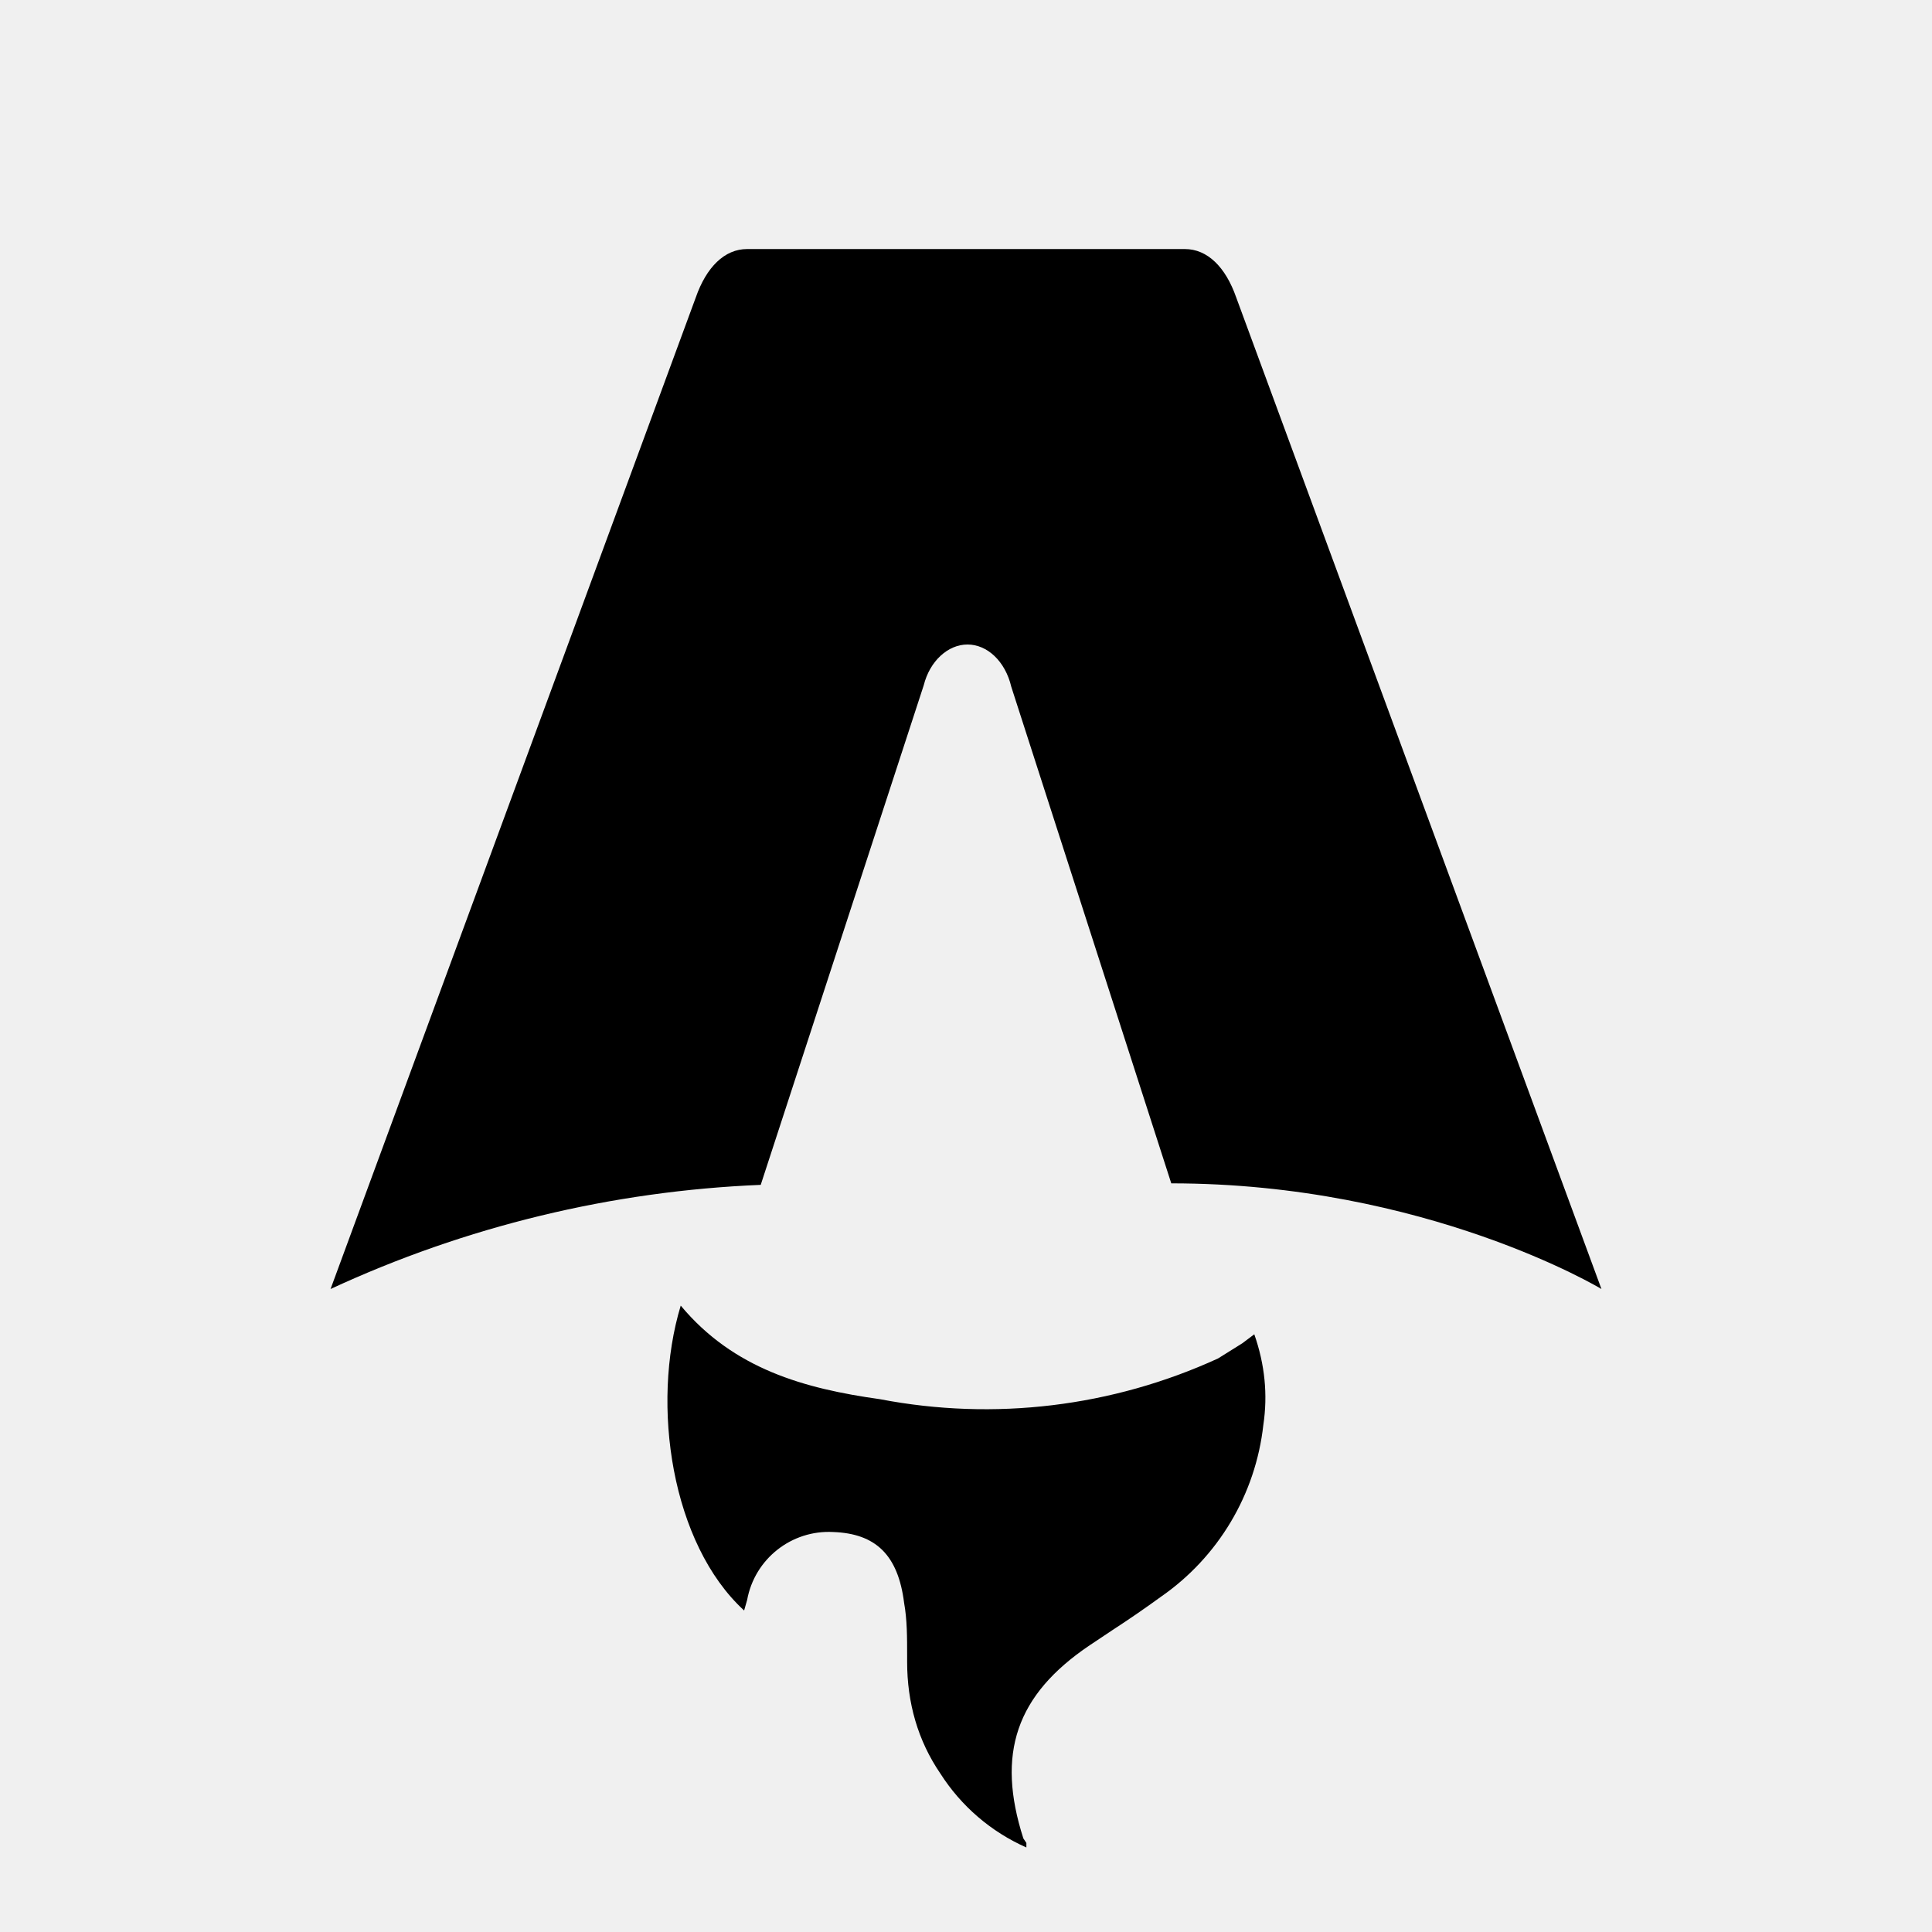
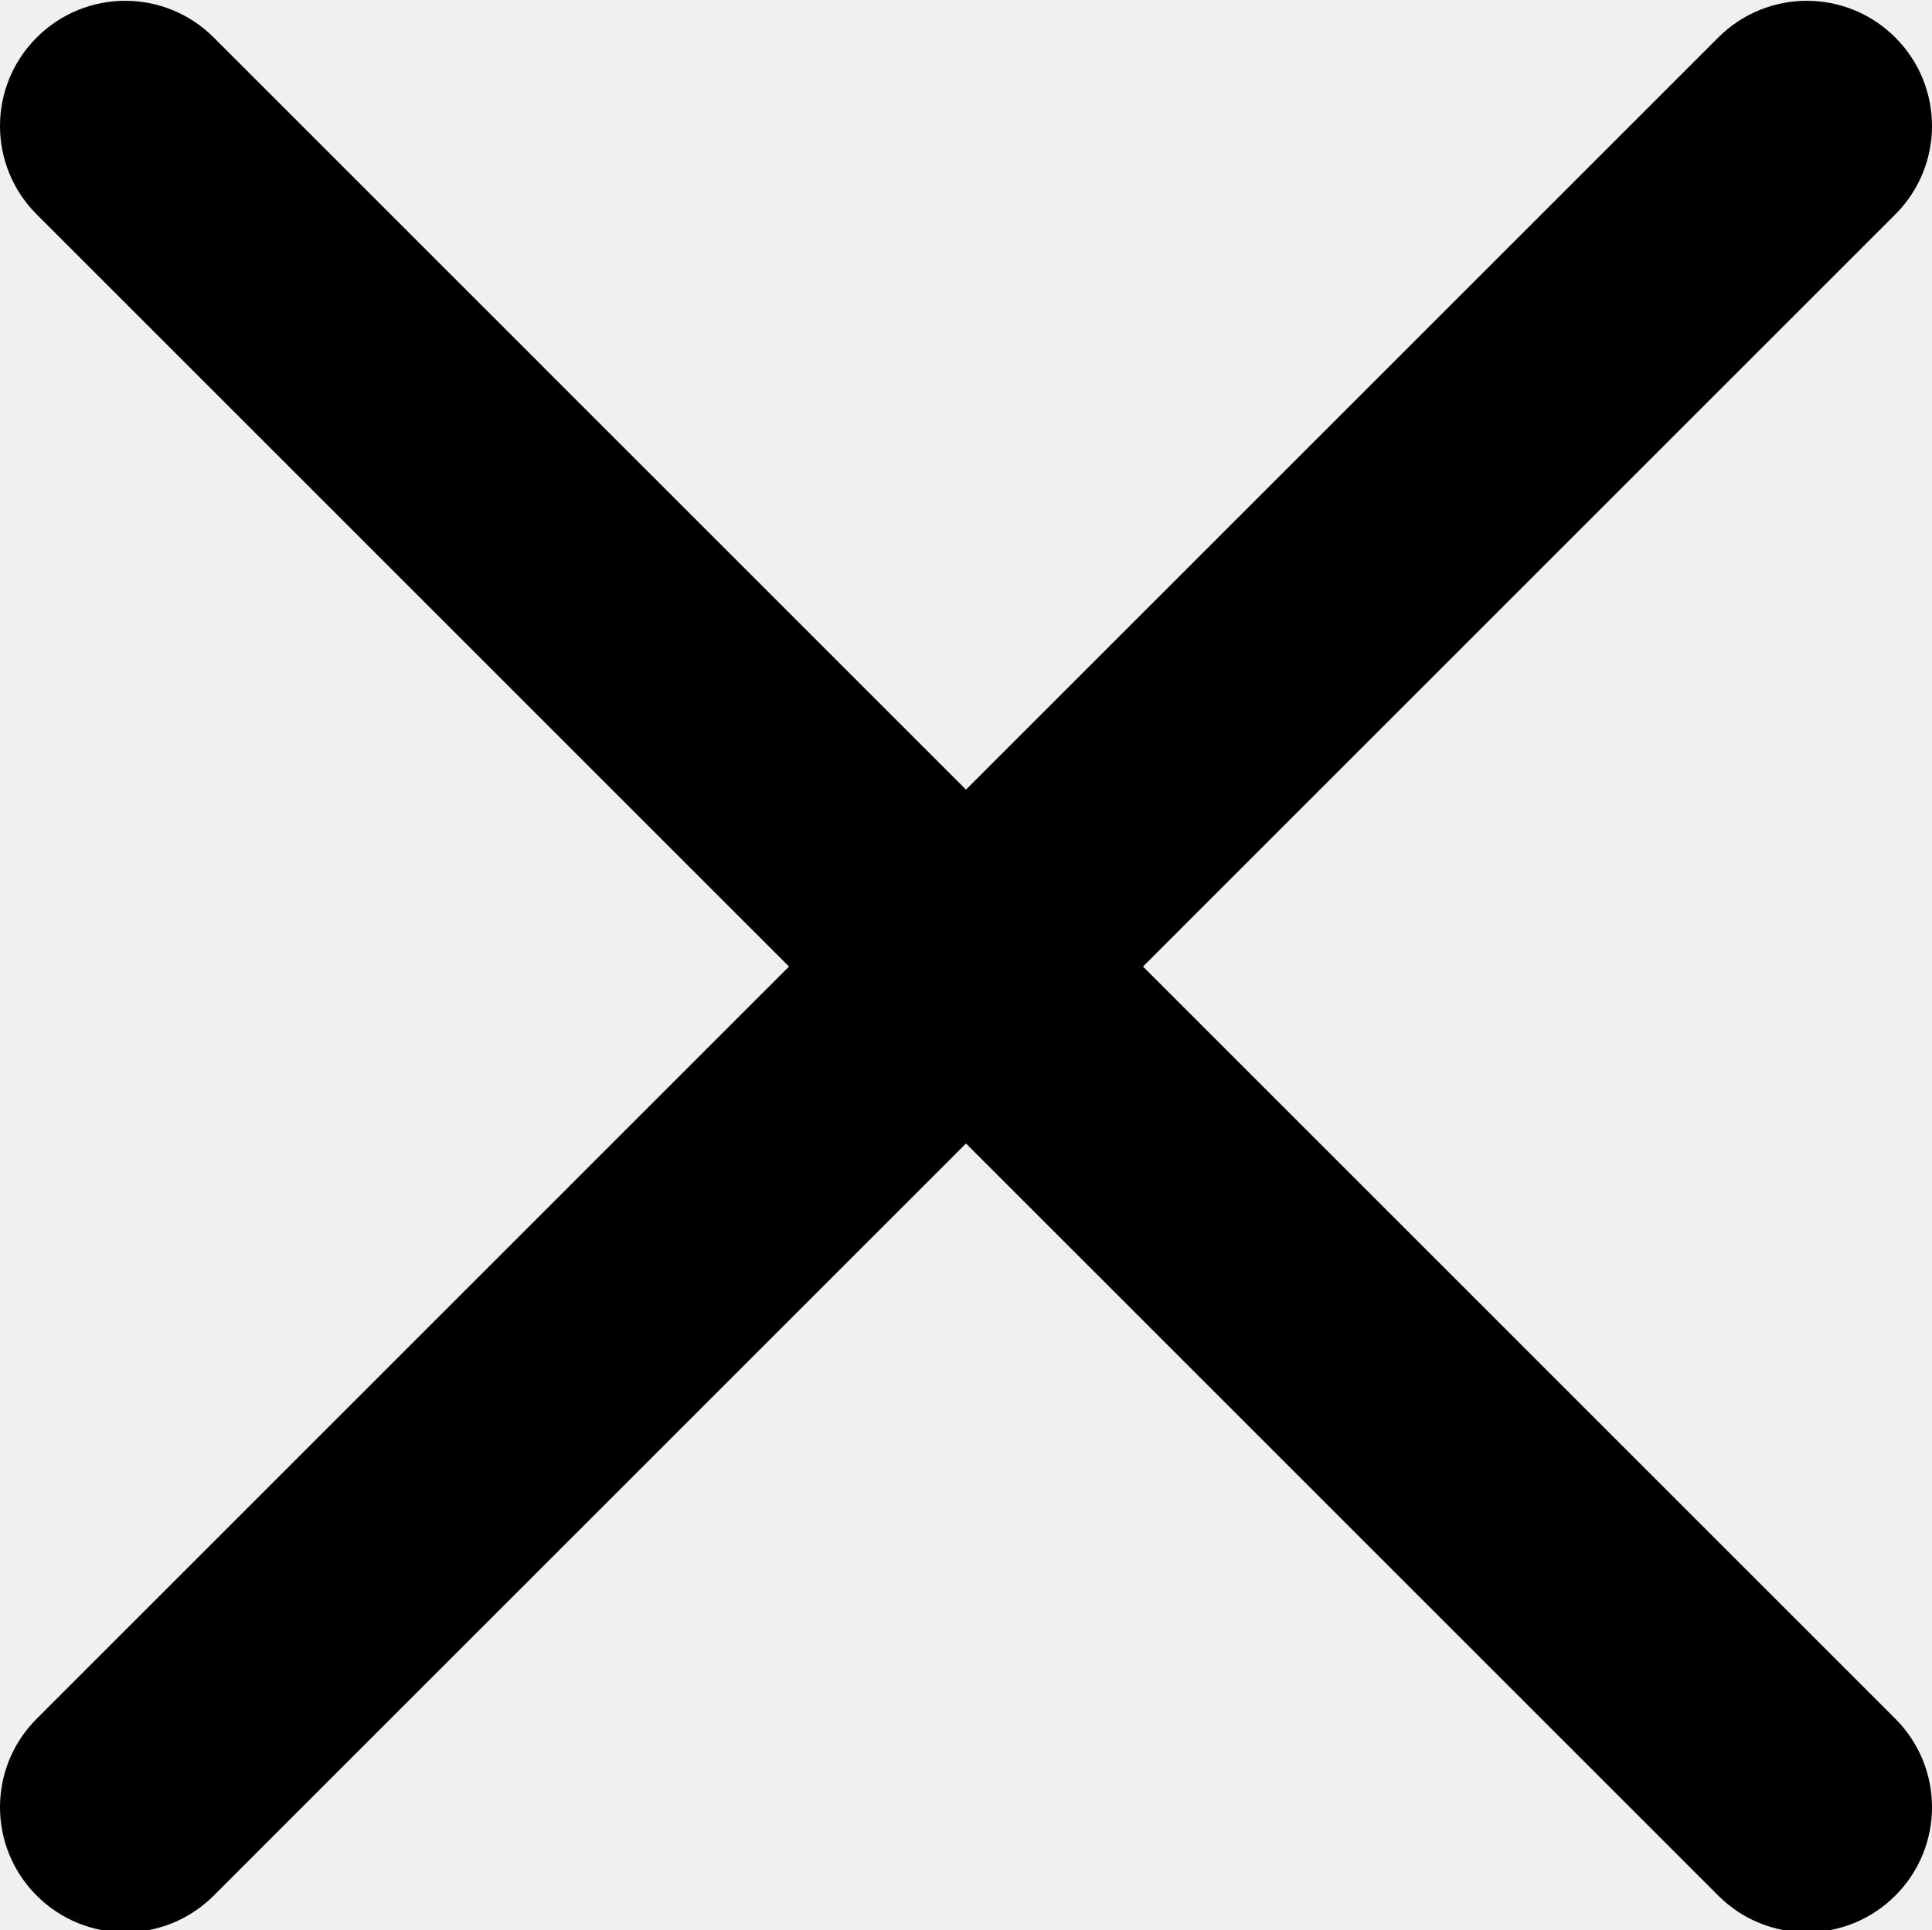
- <svg xmlns="http://www.w3.org/2000/svg" fill="none" viewBox="0 0 128 128">
-   <path d="M50.4 78.5a75.1 75.1 0 0 0-28.5 6.9l24.2-65.7c.7-2 1.9-3.2 3.4-3.2h29c1.5 0 2.7 1.2 3.4 3.2l24.2 65.7s-11.6-7-28.5-7L67 45.5c-.4-1.7-1.6-2.8-2.9-2.8-1.3 0-2.5 1.1-2.9 2.7L50.4 78.5Zm-1.1 28.2Zm-4.2-20.2c-2 6.6-.6 15.8 4.2 20.2a17.5 17.5 0 0 1 .2-.7 5.5 5.5 0 0 1 5.7-4.5c2.8.1 4.3 1.5 4.7 4.7.2 1.1.2 2.3.2 3.5v.4c0 2.7.7 5.2 2.2 7.4a13 13 0 0 0 5.7 4.9v-.3l-.2-.3c-1.8-5.6-.5-9.5 4.4-12.8l1.5-1a73 73 0 0 0 3.2-2.2 16 16 0 0 0 6.8-11.4c.3-2 .1-4-.6-6l-.8.6-1.6 1a37 37 0 0 1-22.4 2.7c-5-.7-9.7-2-13.2-6.2Z" />
+ <svg xmlns="http://www.w3.org/2000/svg" fill="none" viewBox="0 0 329.269 329">
+   <path d="m194.801 164.77 128.211-128.215c8.344-8.34 8.344-21.824 0-30.164-8.34-8.34-21.824-8.34-30.164 0l-128.215 128.215-128.211-128.215c-8.344-8.34-21.824-8.34-30.164 0-8.344 8.34-8.344 21.824 0 30.164l128.211 128.215-128.211 128.215c-8.344 8.34-8.344 21.824 0 30.164 4.156 4.16 9.621 6.25 15.082 6.25 5.461 0 10.922-2.09 15.082-6.25l128.211-128.215 128.215 128.215c4.16 4.16 9.621 6.25 15.082 6.25 5.461 0 10.922-2.09 15.082-6.25 8.344-8.34 8.344-21.824 0-30.164zm0 0" />
  <style>
        path { fill: #000; }
        @media (prefers-color-scheme: dark) {
            path { fill: #FFF; }
        }
    </style>
</svg>
